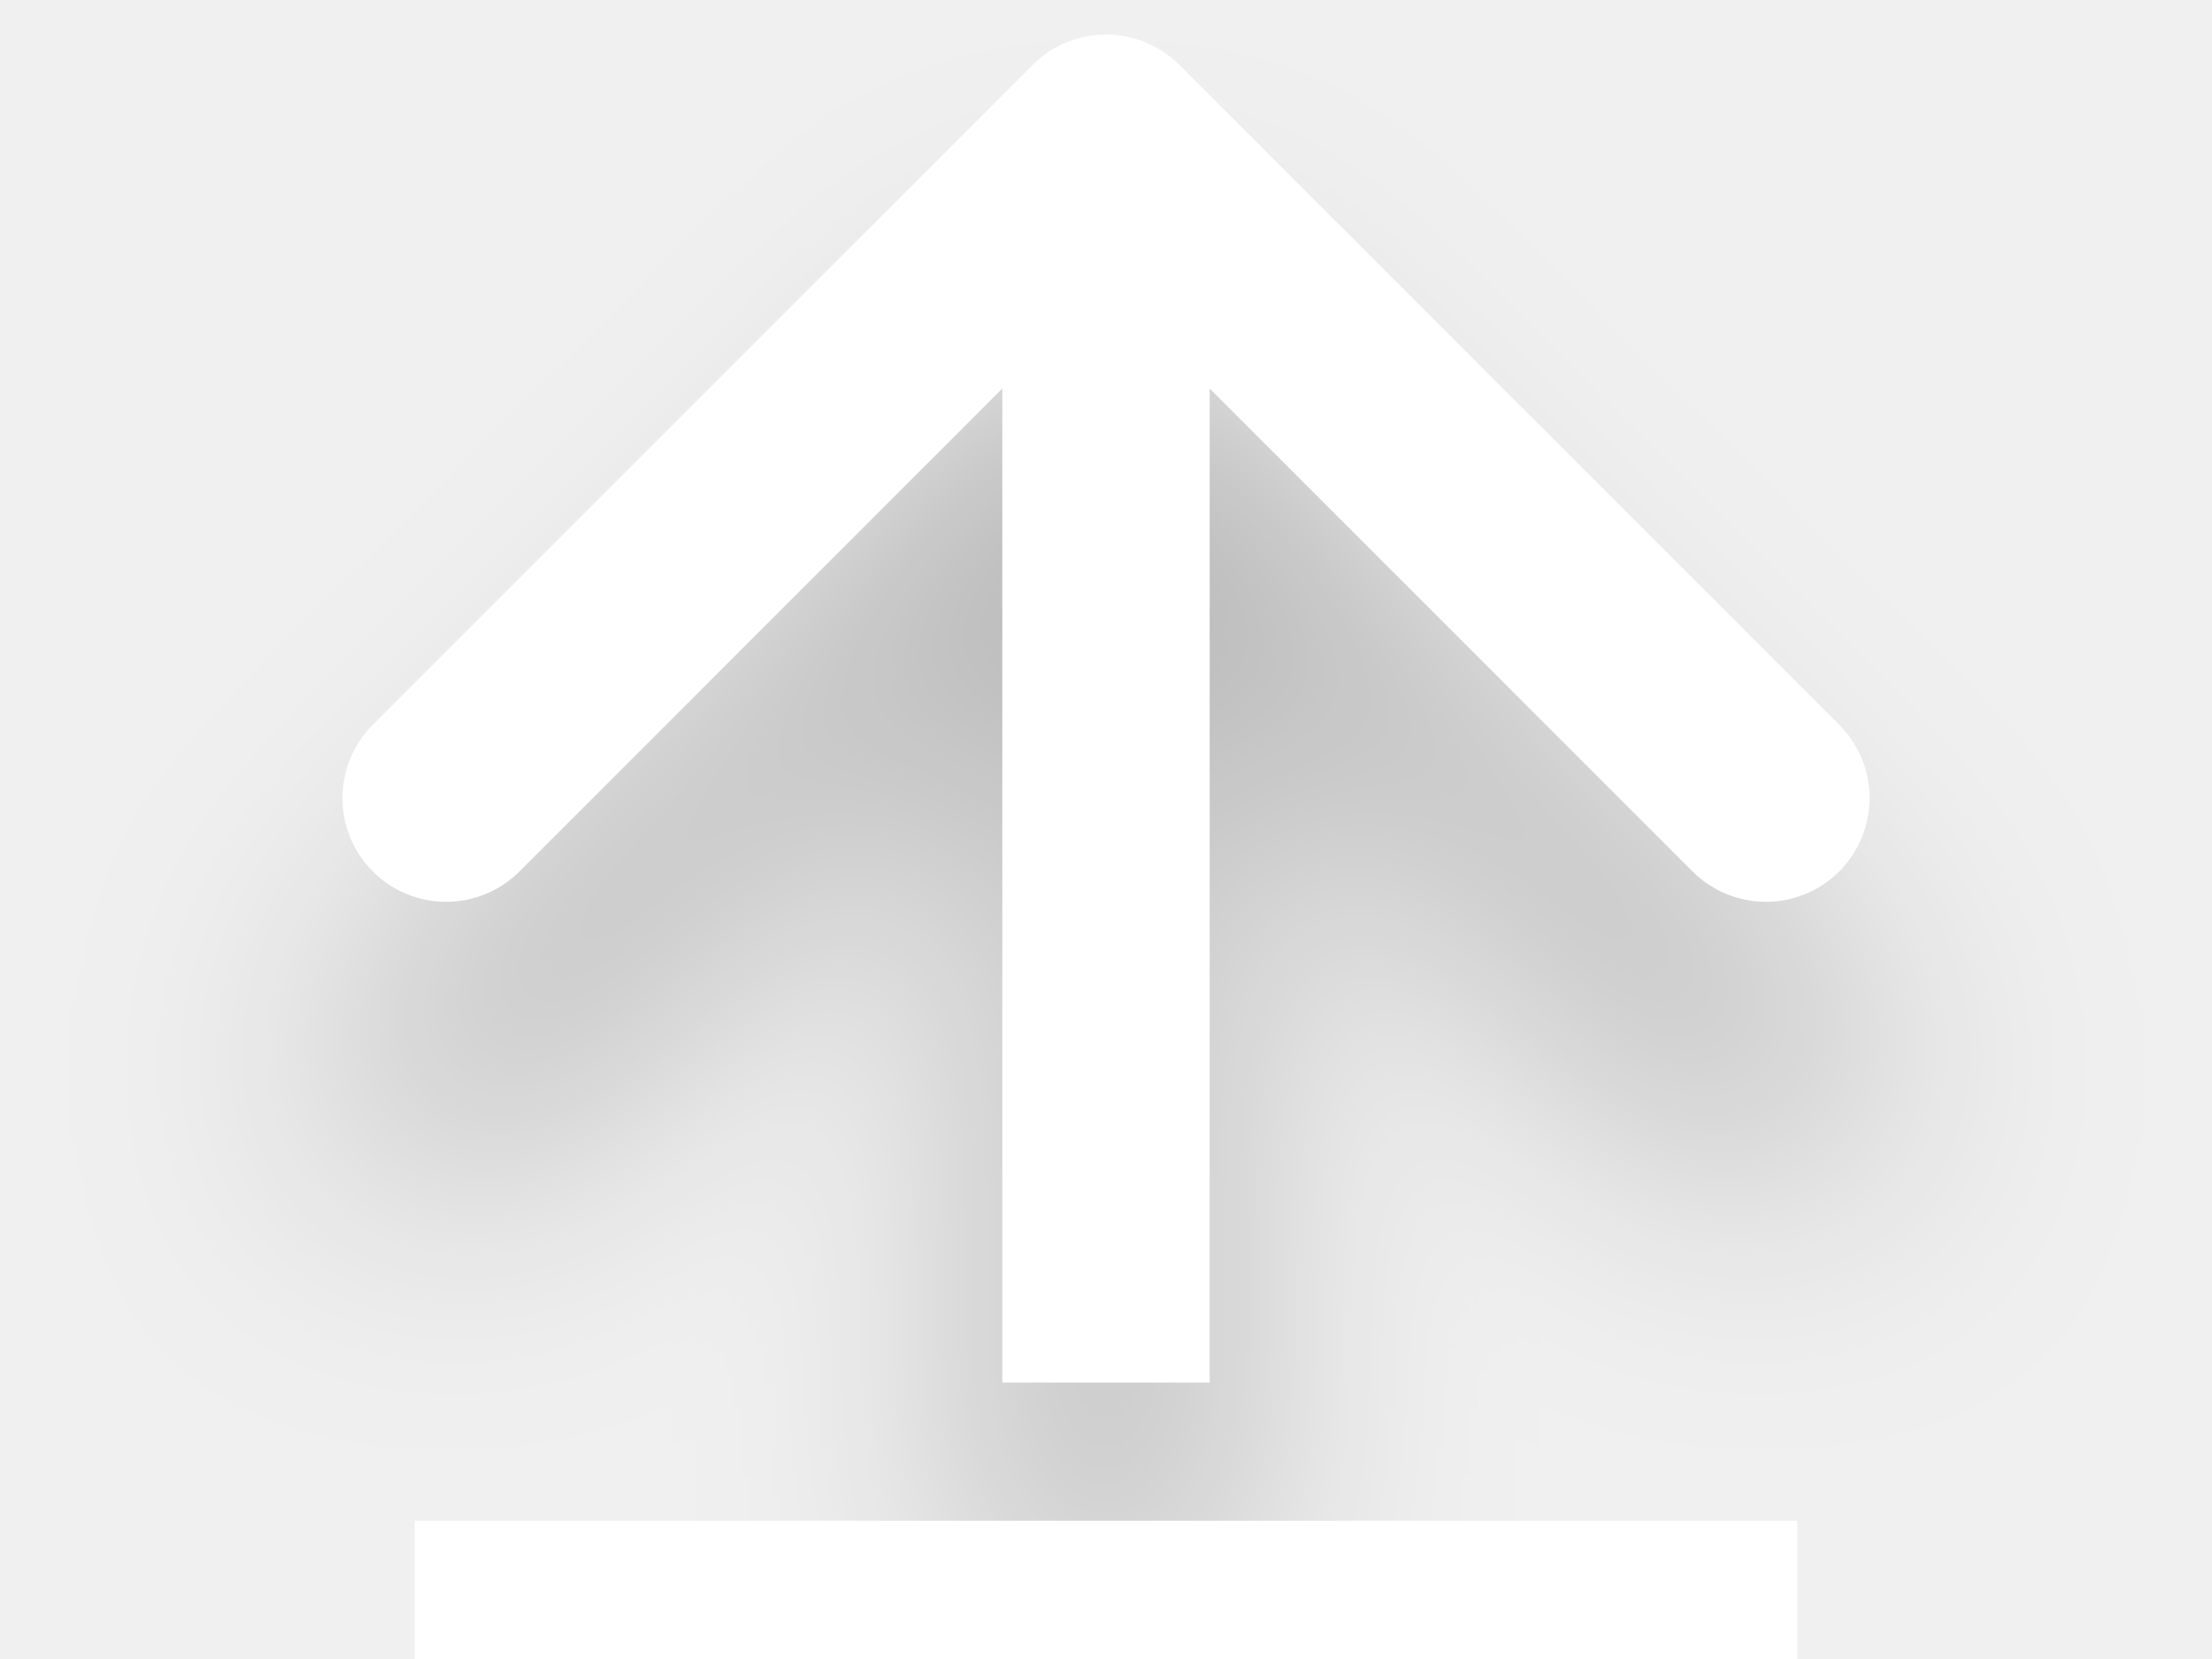
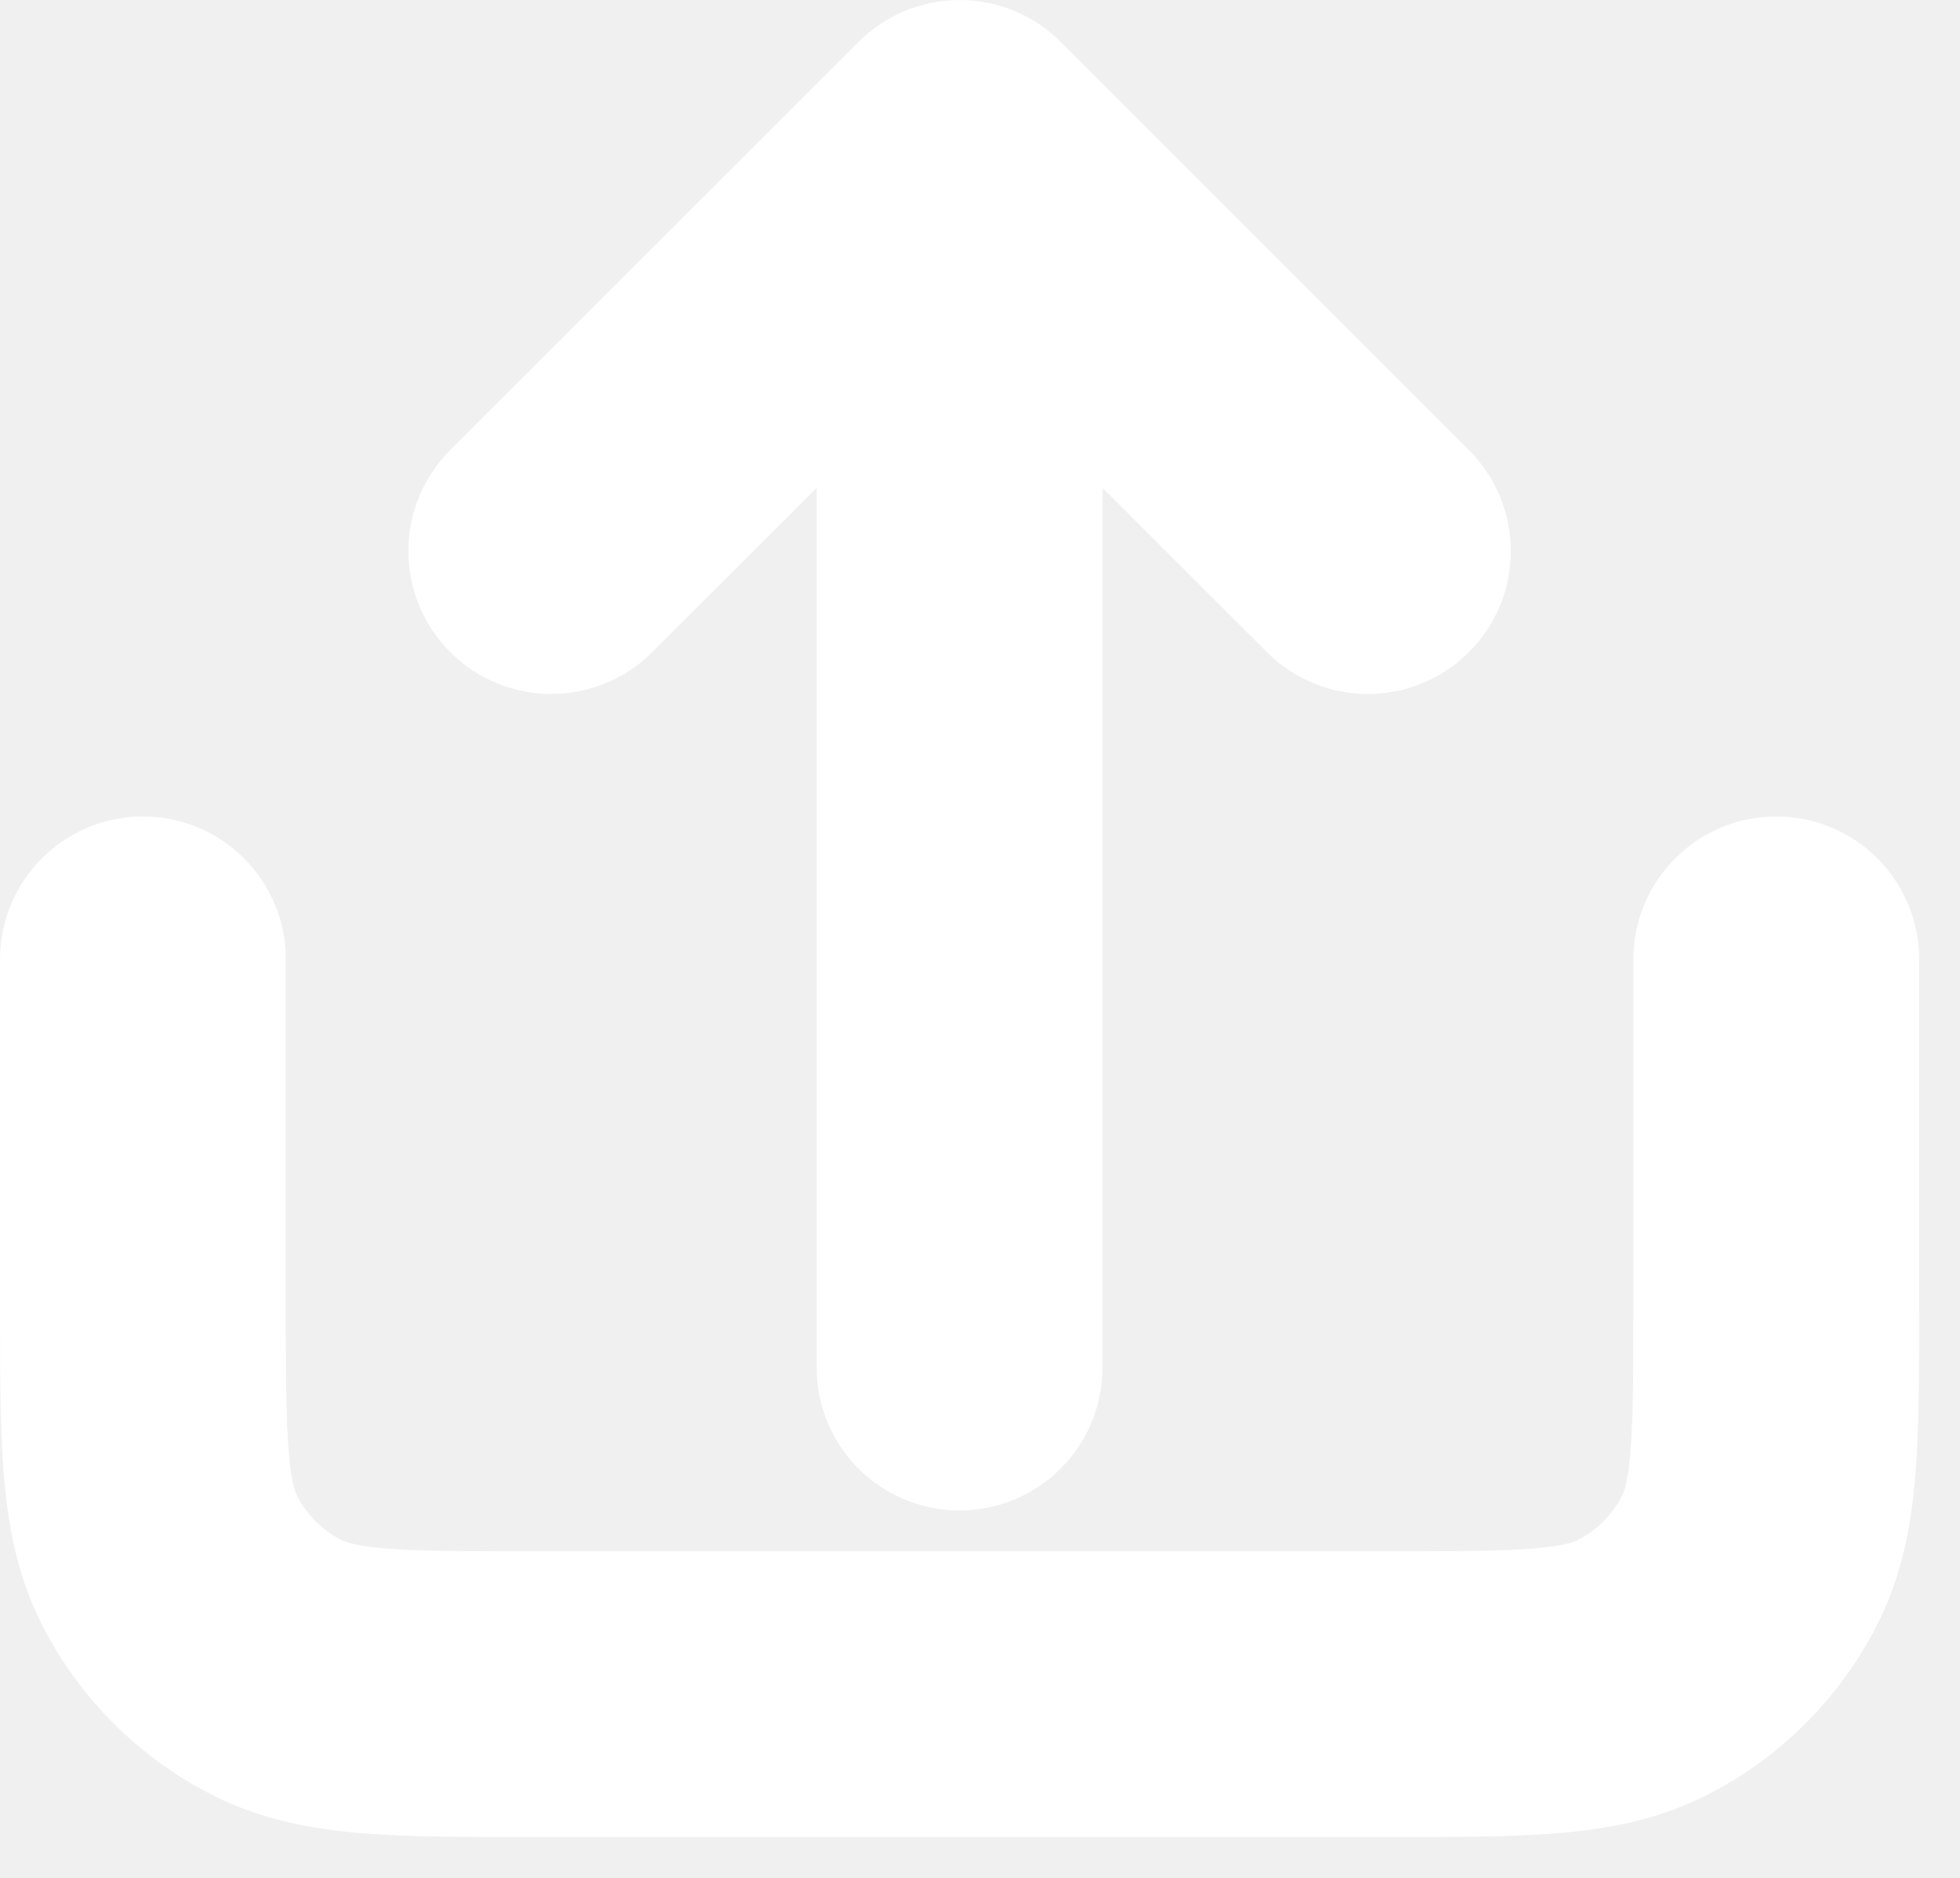
- <svg xmlns="http://www.w3.org/2000/svg" width="32" height="24" viewBox="0 0 32 24" fill="none">
-   <g filter="url(#filter0_d)">
-     <path d="M17.061 0.939C16.475 0.354 15.525 0.354 14.939 0.939L5.393 10.485C4.808 11.071 4.808 12.021 5.393 12.607C5.979 13.192 6.929 13.192 7.515 12.607L16 4.121L24.485 12.607C25.071 13.192 26.021 13.192 26.607 12.607C27.192 12.021 27.192 11.071 26.607 10.485L17.061 0.939ZM17.5 20L17.5 2L14.5 2L14.5 20L17.5 20Z" fill="white" />
-   </g>
-   <g filter="url(#filter1_d)">
-     <line x1="6" y1="23.5" x2="26" y2="23.5" stroke="white" stroke-width="3" />
-   </g>
-   <defs>
-     <filter id="filter0_d" x="0.954" y="0.5" width="30.092" height="27.5" filterUnits="userSpaceOnUse" color-interpolation-filters="sRGB">
-       <feFlood flood-opacity="0" result="BackgroundImageFix" />
-       <feColorMatrix in="SourceAlpha" type="matrix" values="0 0 0 0 0 0 0 0 0 0 0 0 0 0 0 0 0 0 127 0" />
-       <feOffset dy="4" />
-       <feGaussianBlur stdDeviation="2" />
-       <feColorMatrix type="matrix" values="0 0 0 0 0 0 0 0 0 0 0 0 0 0 0 0 0 0 0.25 0" />
-       <feBlend mode="normal" in2="BackgroundImageFix" result="effect1_dropShadow" />
-       <feBlend mode="normal" in="SourceGraphic" in2="effect1_dropShadow" result="shape" />
-     </filter>
-     <filter id="filter1_d" x="2" y="22" width="28" height="11" filterUnits="userSpaceOnUse" color-interpolation-filters="sRGB">
-       <feFlood flood-opacity="0" result="BackgroundImageFix" />
-       <feColorMatrix in="SourceAlpha" type="matrix" values="0 0 0 0 0 0 0 0 0 0 0 0 0 0 0 0 0 0 127 0" />
-       <feOffset dy="4" />
-       <feGaussianBlur stdDeviation="2" />
-       <feColorMatrix type="matrix" values="0 0 0 0 0 0 0 0 0 0 0 0 0 0 0 0 0 0 0.25 0" />
-       <feBlend mode="normal" in2="BackgroundImageFix" result="effect1_dropShadow" />
-       <feBlend mode="normal" in="SourceGraphic" in2="effect1_dropShadow" result="shape" />
-     </filter>
-   </defs>
+ <svg xmlns="http://www.w3.org/2000/svg" width="24" height="23" viewBox="0 0 24 23" fill="none">
+   <path fill-rule="evenodd" clip-rule="evenodd" d="M11.22 1.22C11.513 0.927 11.987 0.927 12.28 1.22L17.28 6.22C17.573 6.513 17.573 6.987 17.28 7.28C16.987 7.573 16.513 7.573 16.22 7.28L12.5 3.561V16.75C12.5 17.164 12.164 17.5 11.75 17.5C11.336 17.5 11 17.164 11 16.75V3.561L7.28 7.28C6.987 7.573 6.513 7.573 6.22 7.28C5.927 6.987 5.927 6.513 6.22 6.22L11.22 1.22ZM1.75 11C2.164 11 2.5 11.336 2.5 11.75V15.95C2.5 16.802 2.501 17.397 2.538 17.859C2.575 18.313 2.645 18.574 2.745 18.771C2.961 19.195 3.305 19.539 3.729 19.755C3.926 19.855 4.187 19.924 4.641 19.962C5.103 19.999 5.698 20 6.55 20H16.95C17.802 20 18.397 19.999 18.859 19.962C19.313 19.924 19.574 19.855 19.771 19.755C20.195 19.539 20.539 19.195 20.755 18.771C20.855 18.574 20.924 18.313 20.962 17.859C20.999 17.397 21 16.802 21 15.95V11.75C21 11.336 21.336 11 21.75 11C22.164 11 22.5 11.336 22.5 11.75V15.982C22.5 16.795 22.5 17.451 22.457 17.982C22.412 18.528 22.318 19.008 22.091 19.453C21.732 20.158 21.158 20.732 20.453 21.091C20.008 21.318 19.528 21.412 18.982 21.457C18.451 21.5 17.795 21.5 16.982 21.5H6.518C5.705 21.5 5.049 21.5 4.519 21.457C3.972 21.412 3.492 21.318 3.048 21.091C2.342 20.732 1.768 20.158 1.409 19.453C1.182 19.008 1.088 18.528 1.043 17.982C1 17.451 1 16.795 1 15.982L1 11.75C1 11.336 1.336 11 1.75 11Z" fill="white" stroke="white" stroke-width="2" stroke-linecap="round" stroke-linejoin="round" />
</svg>
